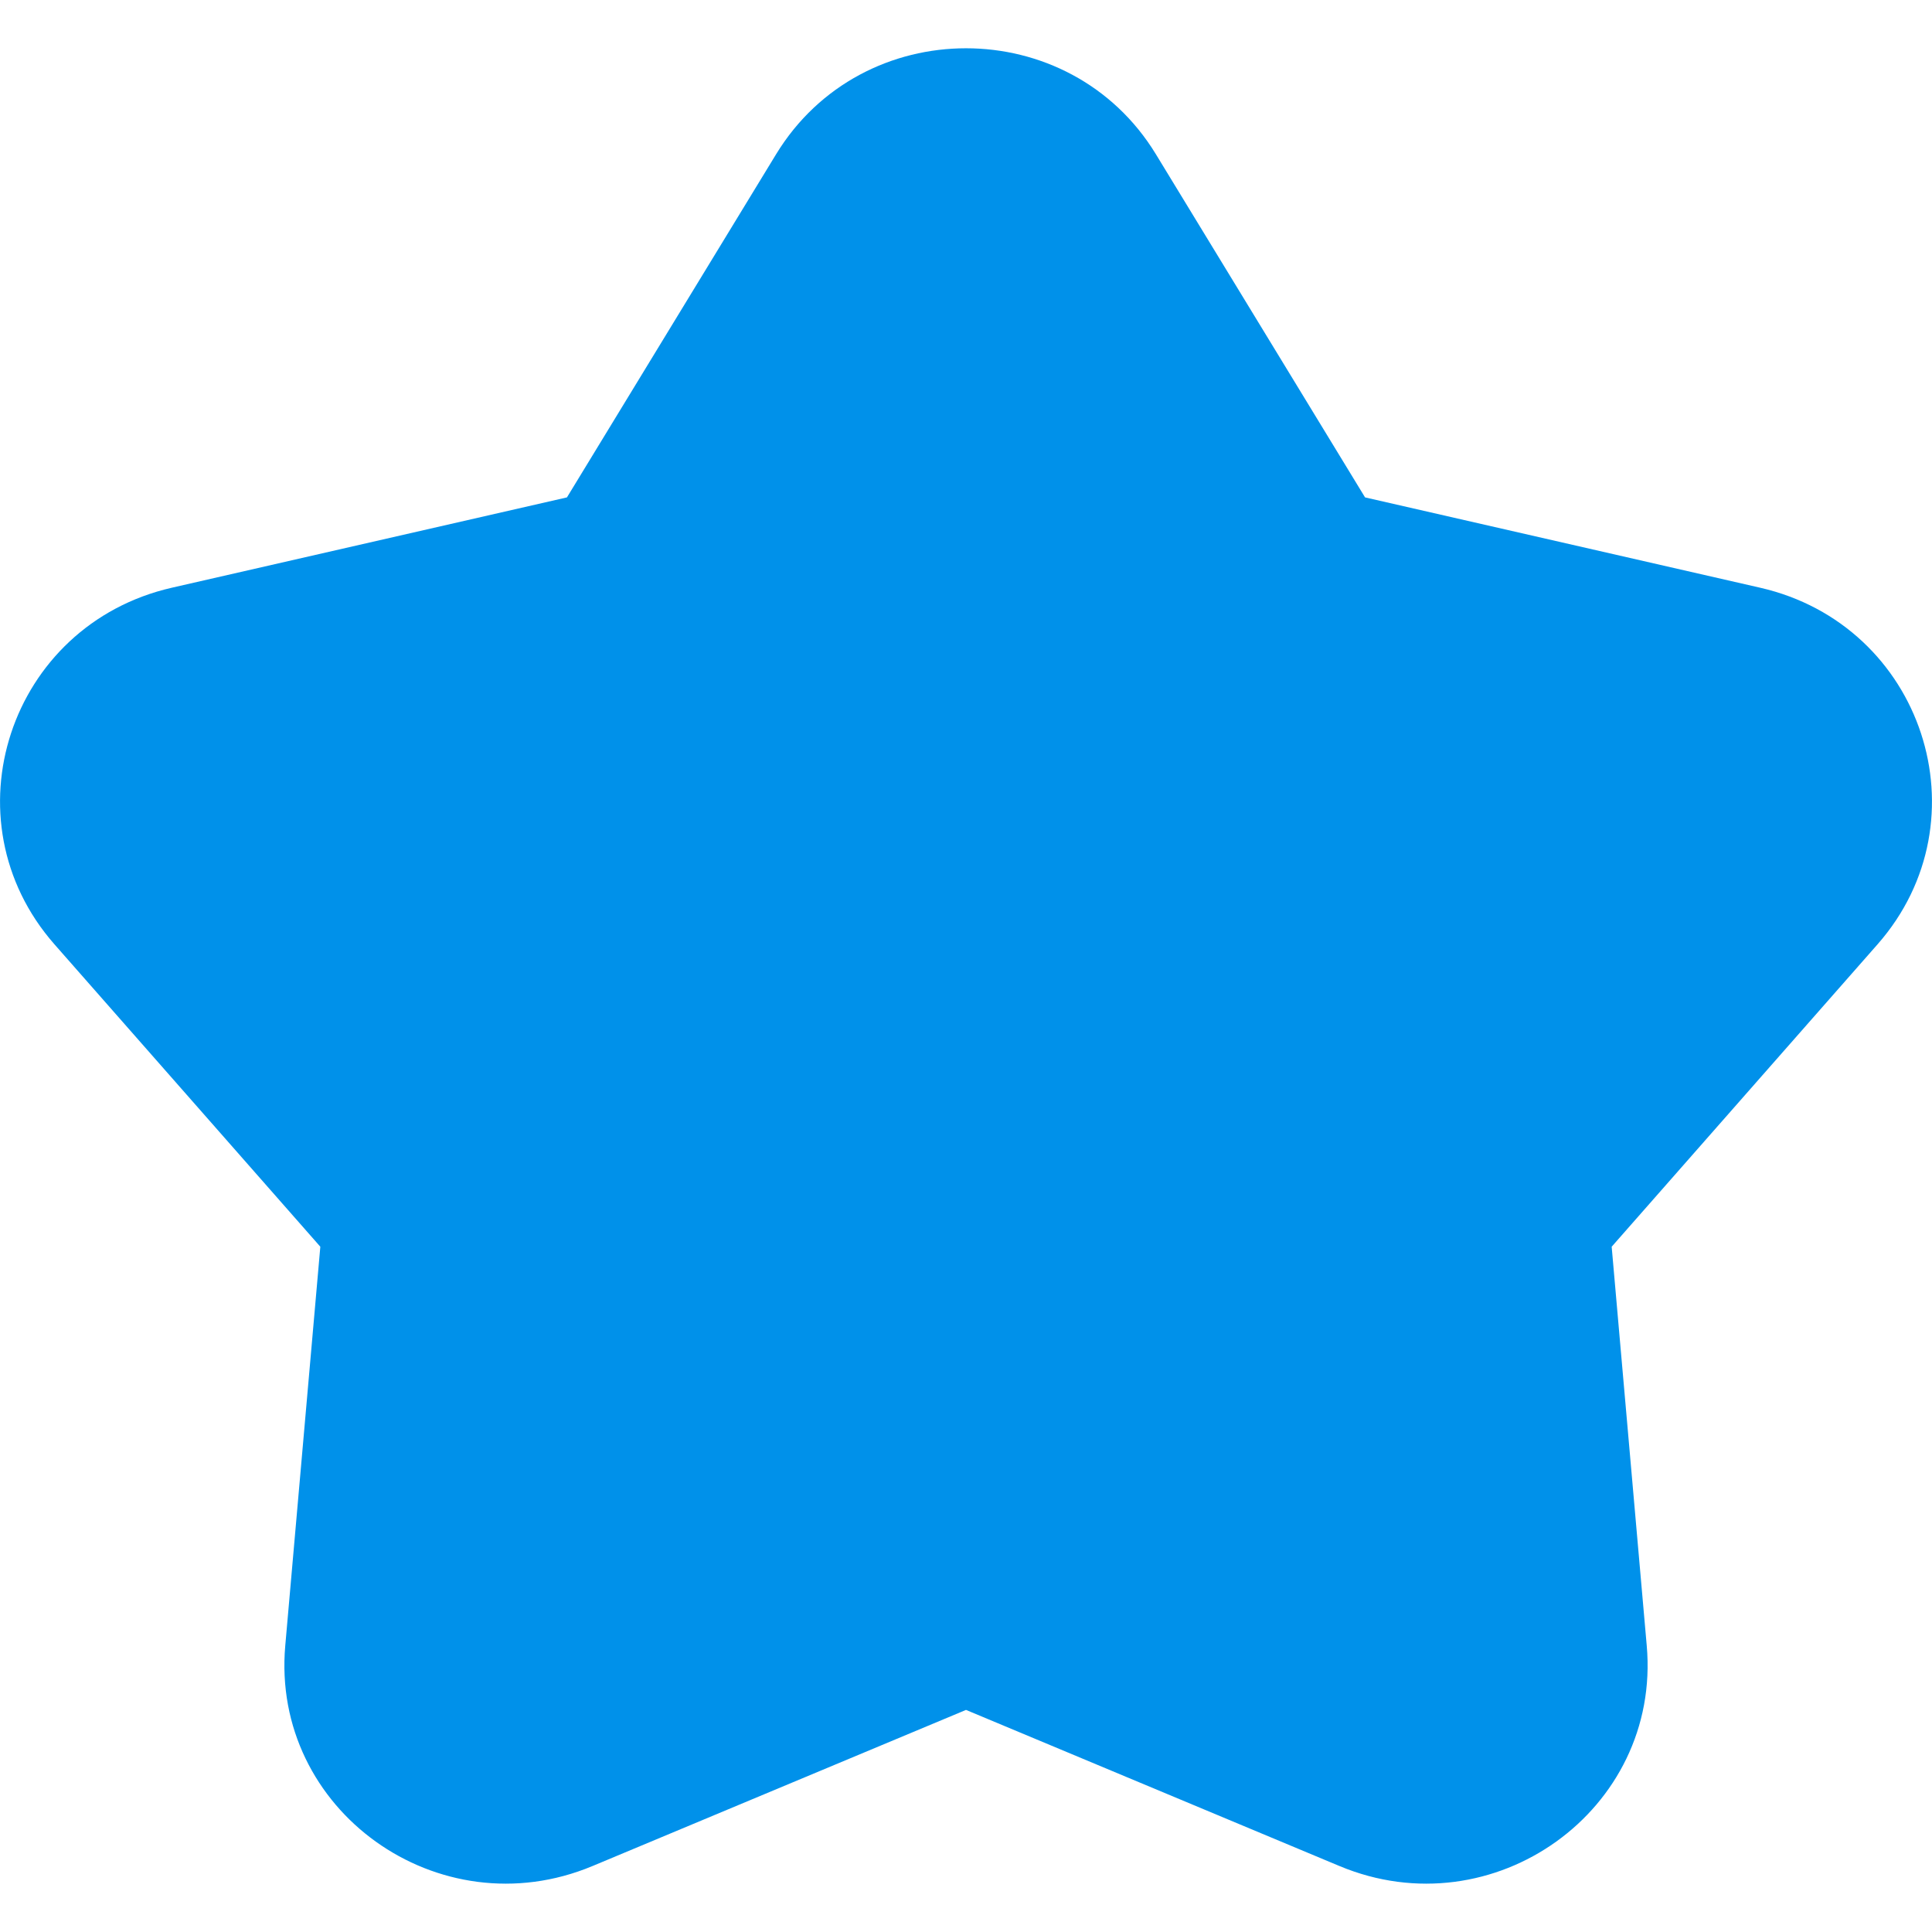
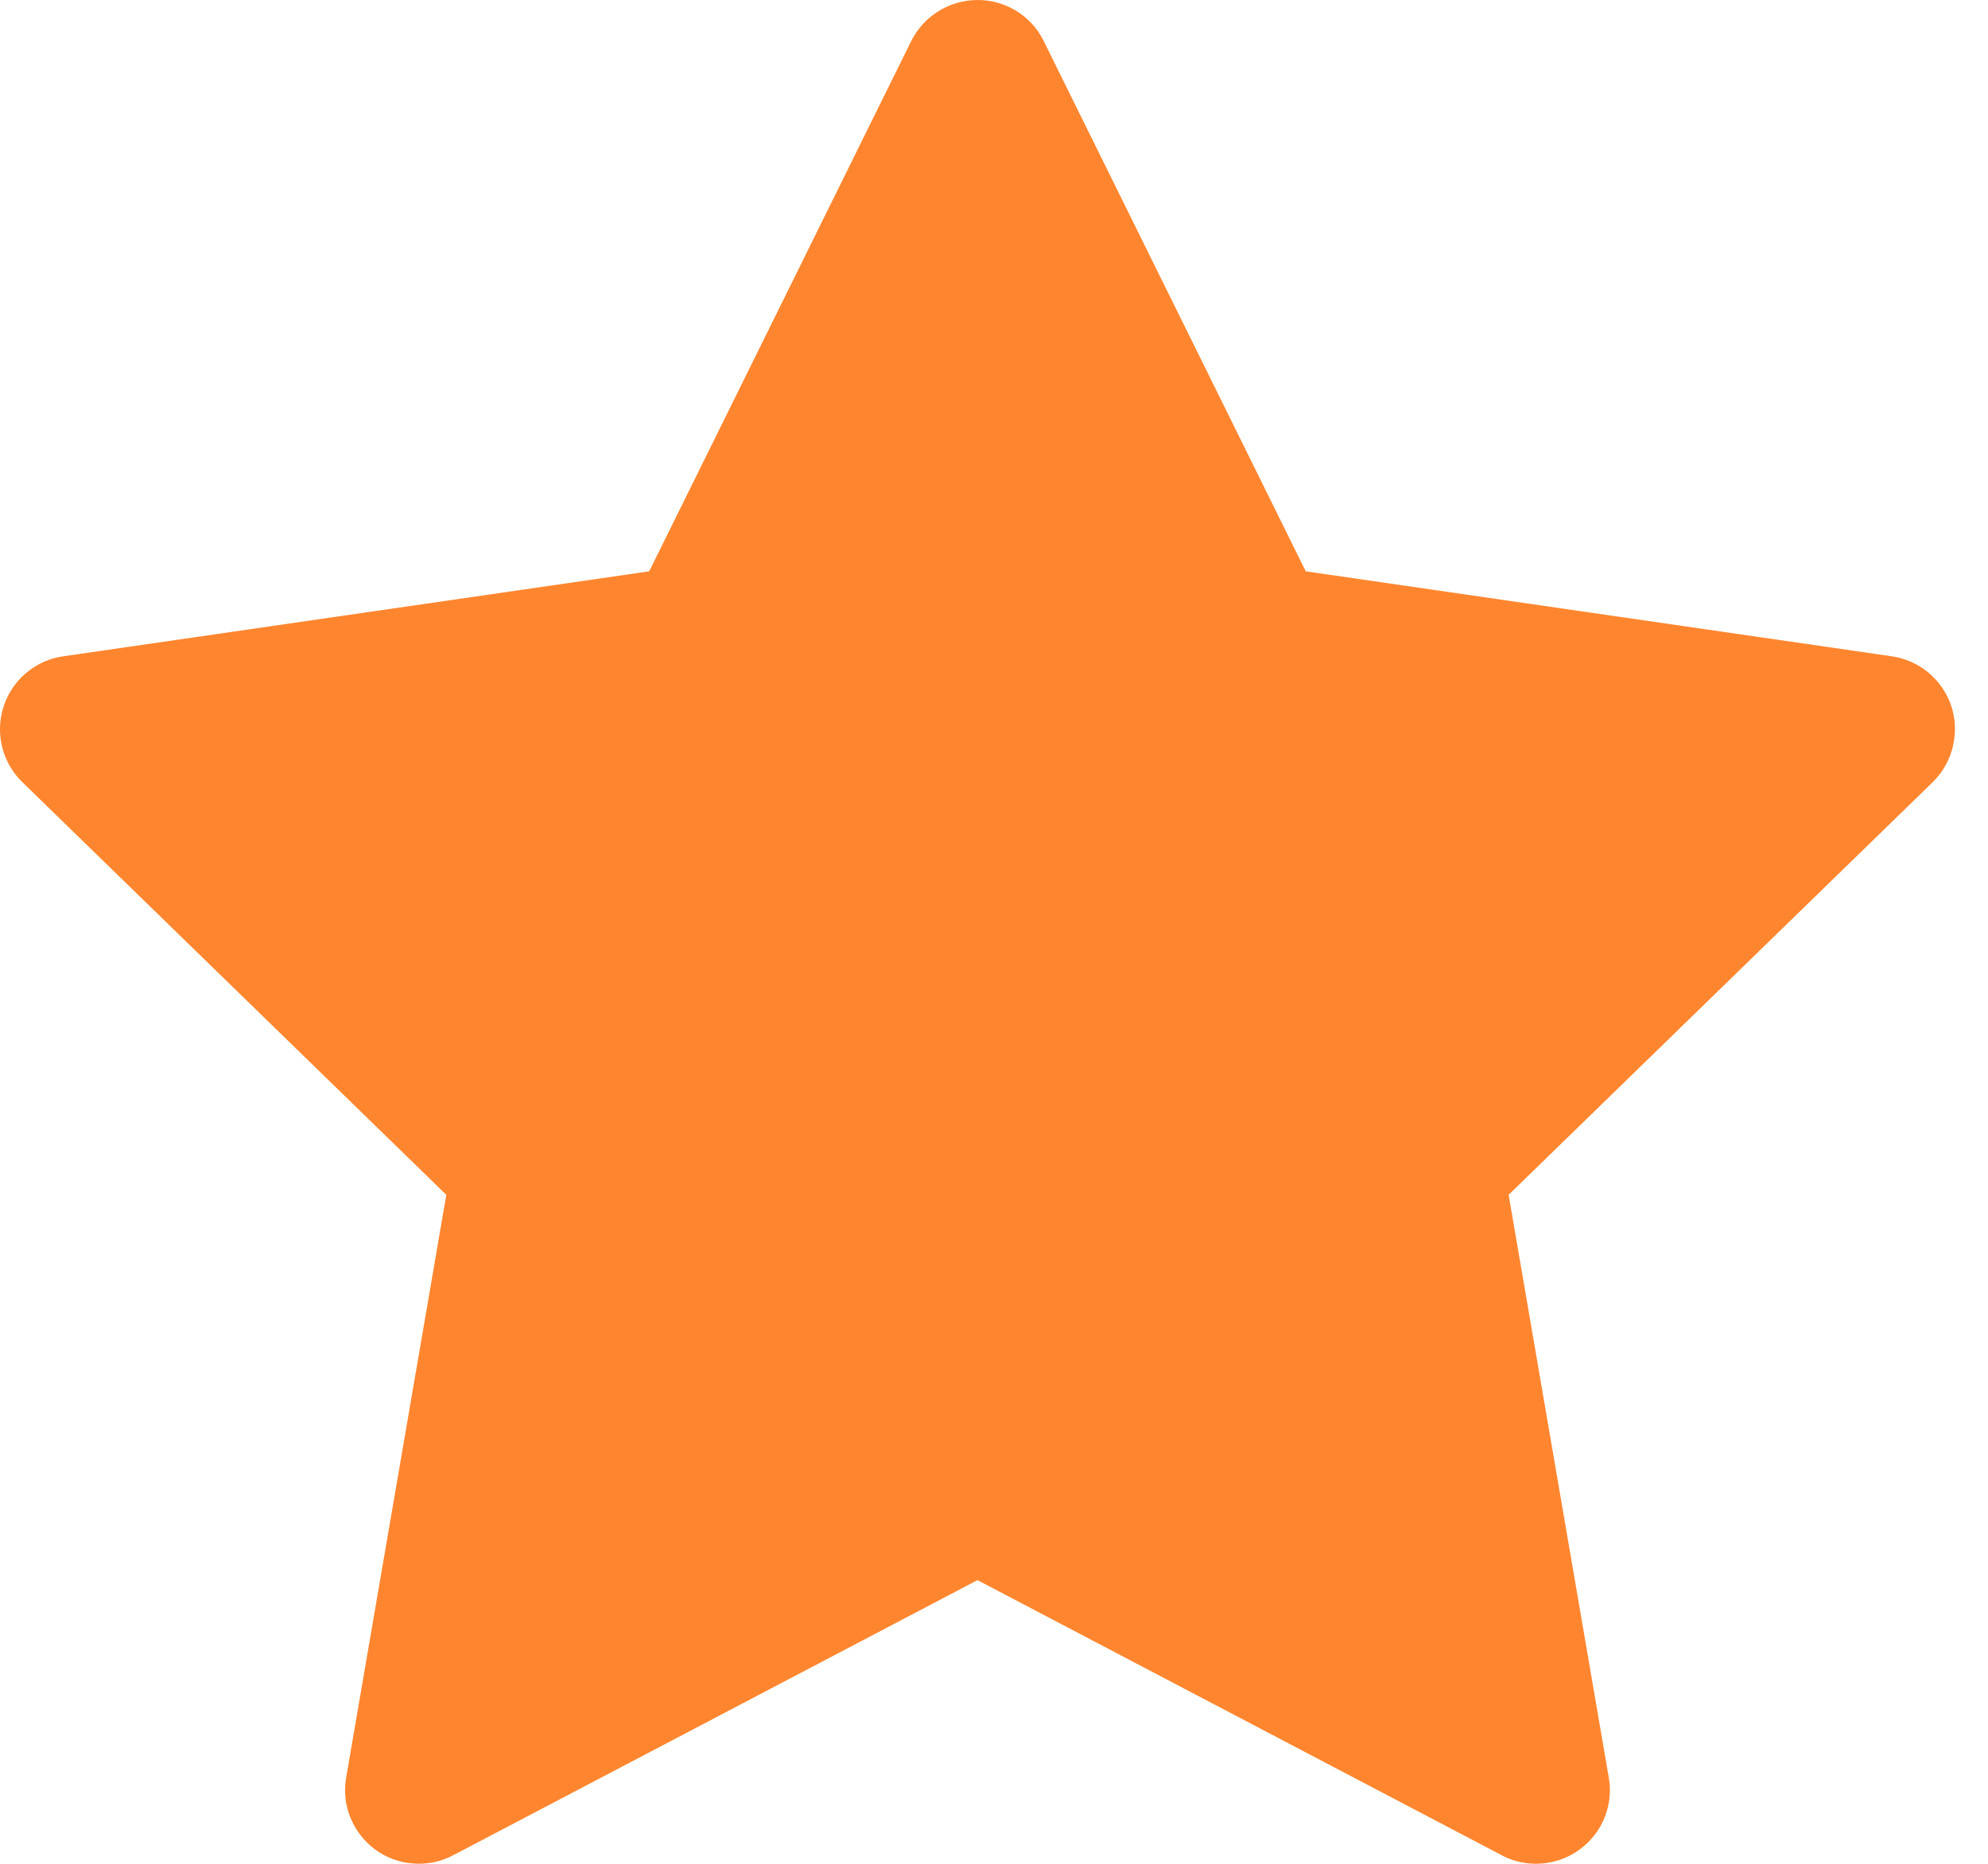
- <svg xmlns="http://www.w3.org/2000/svg" width="20" height="20" viewBox="0 0 20 20" fill="none">
-   <path fill-rule="evenodd" clip-rule="evenodd" d="M11.966 1.597C11.074 0.134 8.926 0.134 8.034 1.597L5.869 5.149L1.779 6.084C0.094 6.469 -0.57 8.486 0.564 9.776L3.316 12.906L2.953 17.036C2.803 18.737 4.541 19.983 6.134 19.317L10 17.701L13.866 19.317C15.459 19.983 17.197 18.737 17.047 17.036L16.684 12.906L19.436 9.776C20.57 8.486 19.906 6.469 18.221 6.084L14.131 5.149L11.966 1.597Z" fill="#0091EA" />
+ <svg xmlns="http://www.w3.org/2000/svg" width="16" height="15" viewBox="0 0 16 15" fill="none">
+   <path d="M15.226 5.282L10.509 4.598L8.4 0.33C8.343 0.213 8.248 0.119 8.131 0.061C7.837 -0.083 7.481 0.037 7.334 0.33L5.225 4.598L0.509 5.282C0.379 5.3 0.26 5.362 0.169 5.454C0.059 5.567 -0.002 5.719 5.22879e-05 5.877C0.002 6.034 0.067 6.185 0.18 6.295L3.592 9.616L2.786 14.306C2.767 14.416 2.779 14.528 2.821 14.63C2.863 14.733 2.933 14.822 3.022 14.887C3.112 14.952 3.218 14.991 3.329 14.998C3.439 15.006 3.55 14.983 3.648 14.931L7.867 12.717L12.086 14.931C12.201 14.993 12.335 15.013 12.463 14.991C12.787 14.935 13.004 14.629 12.948 14.306L12.142 9.616L15.555 6.295C15.647 6.204 15.709 6.085 15.727 5.955C15.777 5.631 15.551 5.33 15.226 5.282Z" fill="#FF862F" />
</svg>
